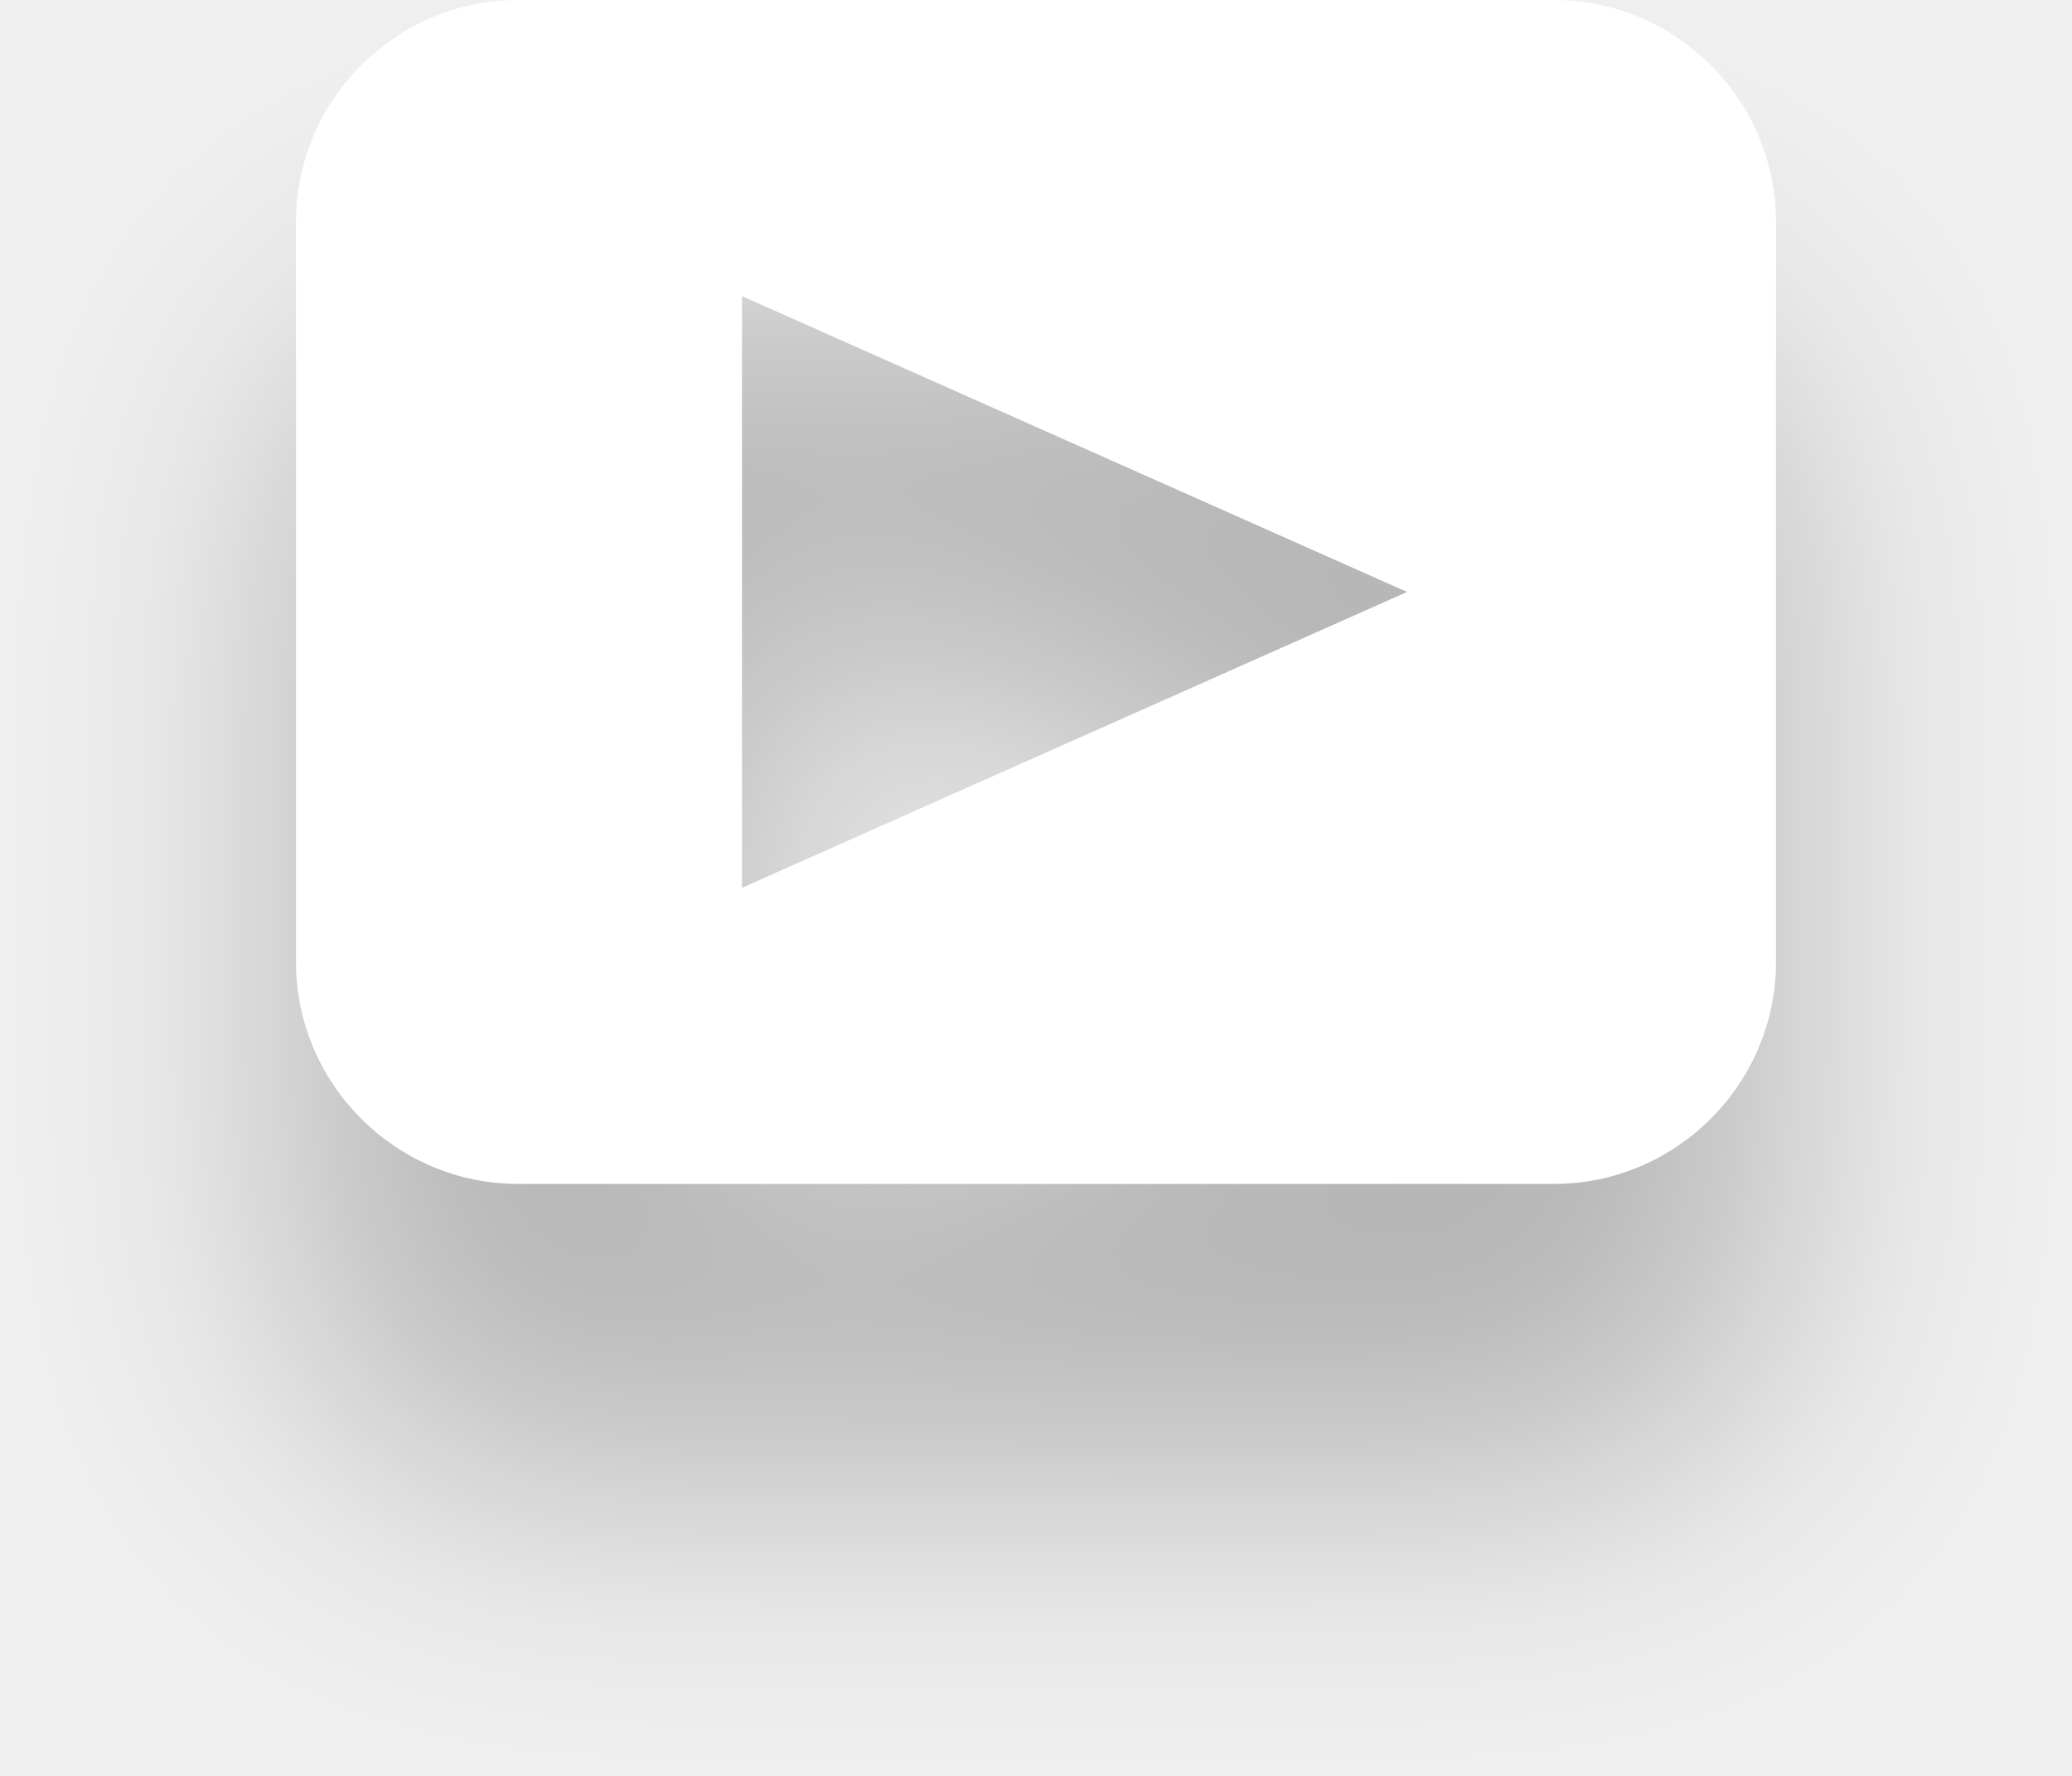
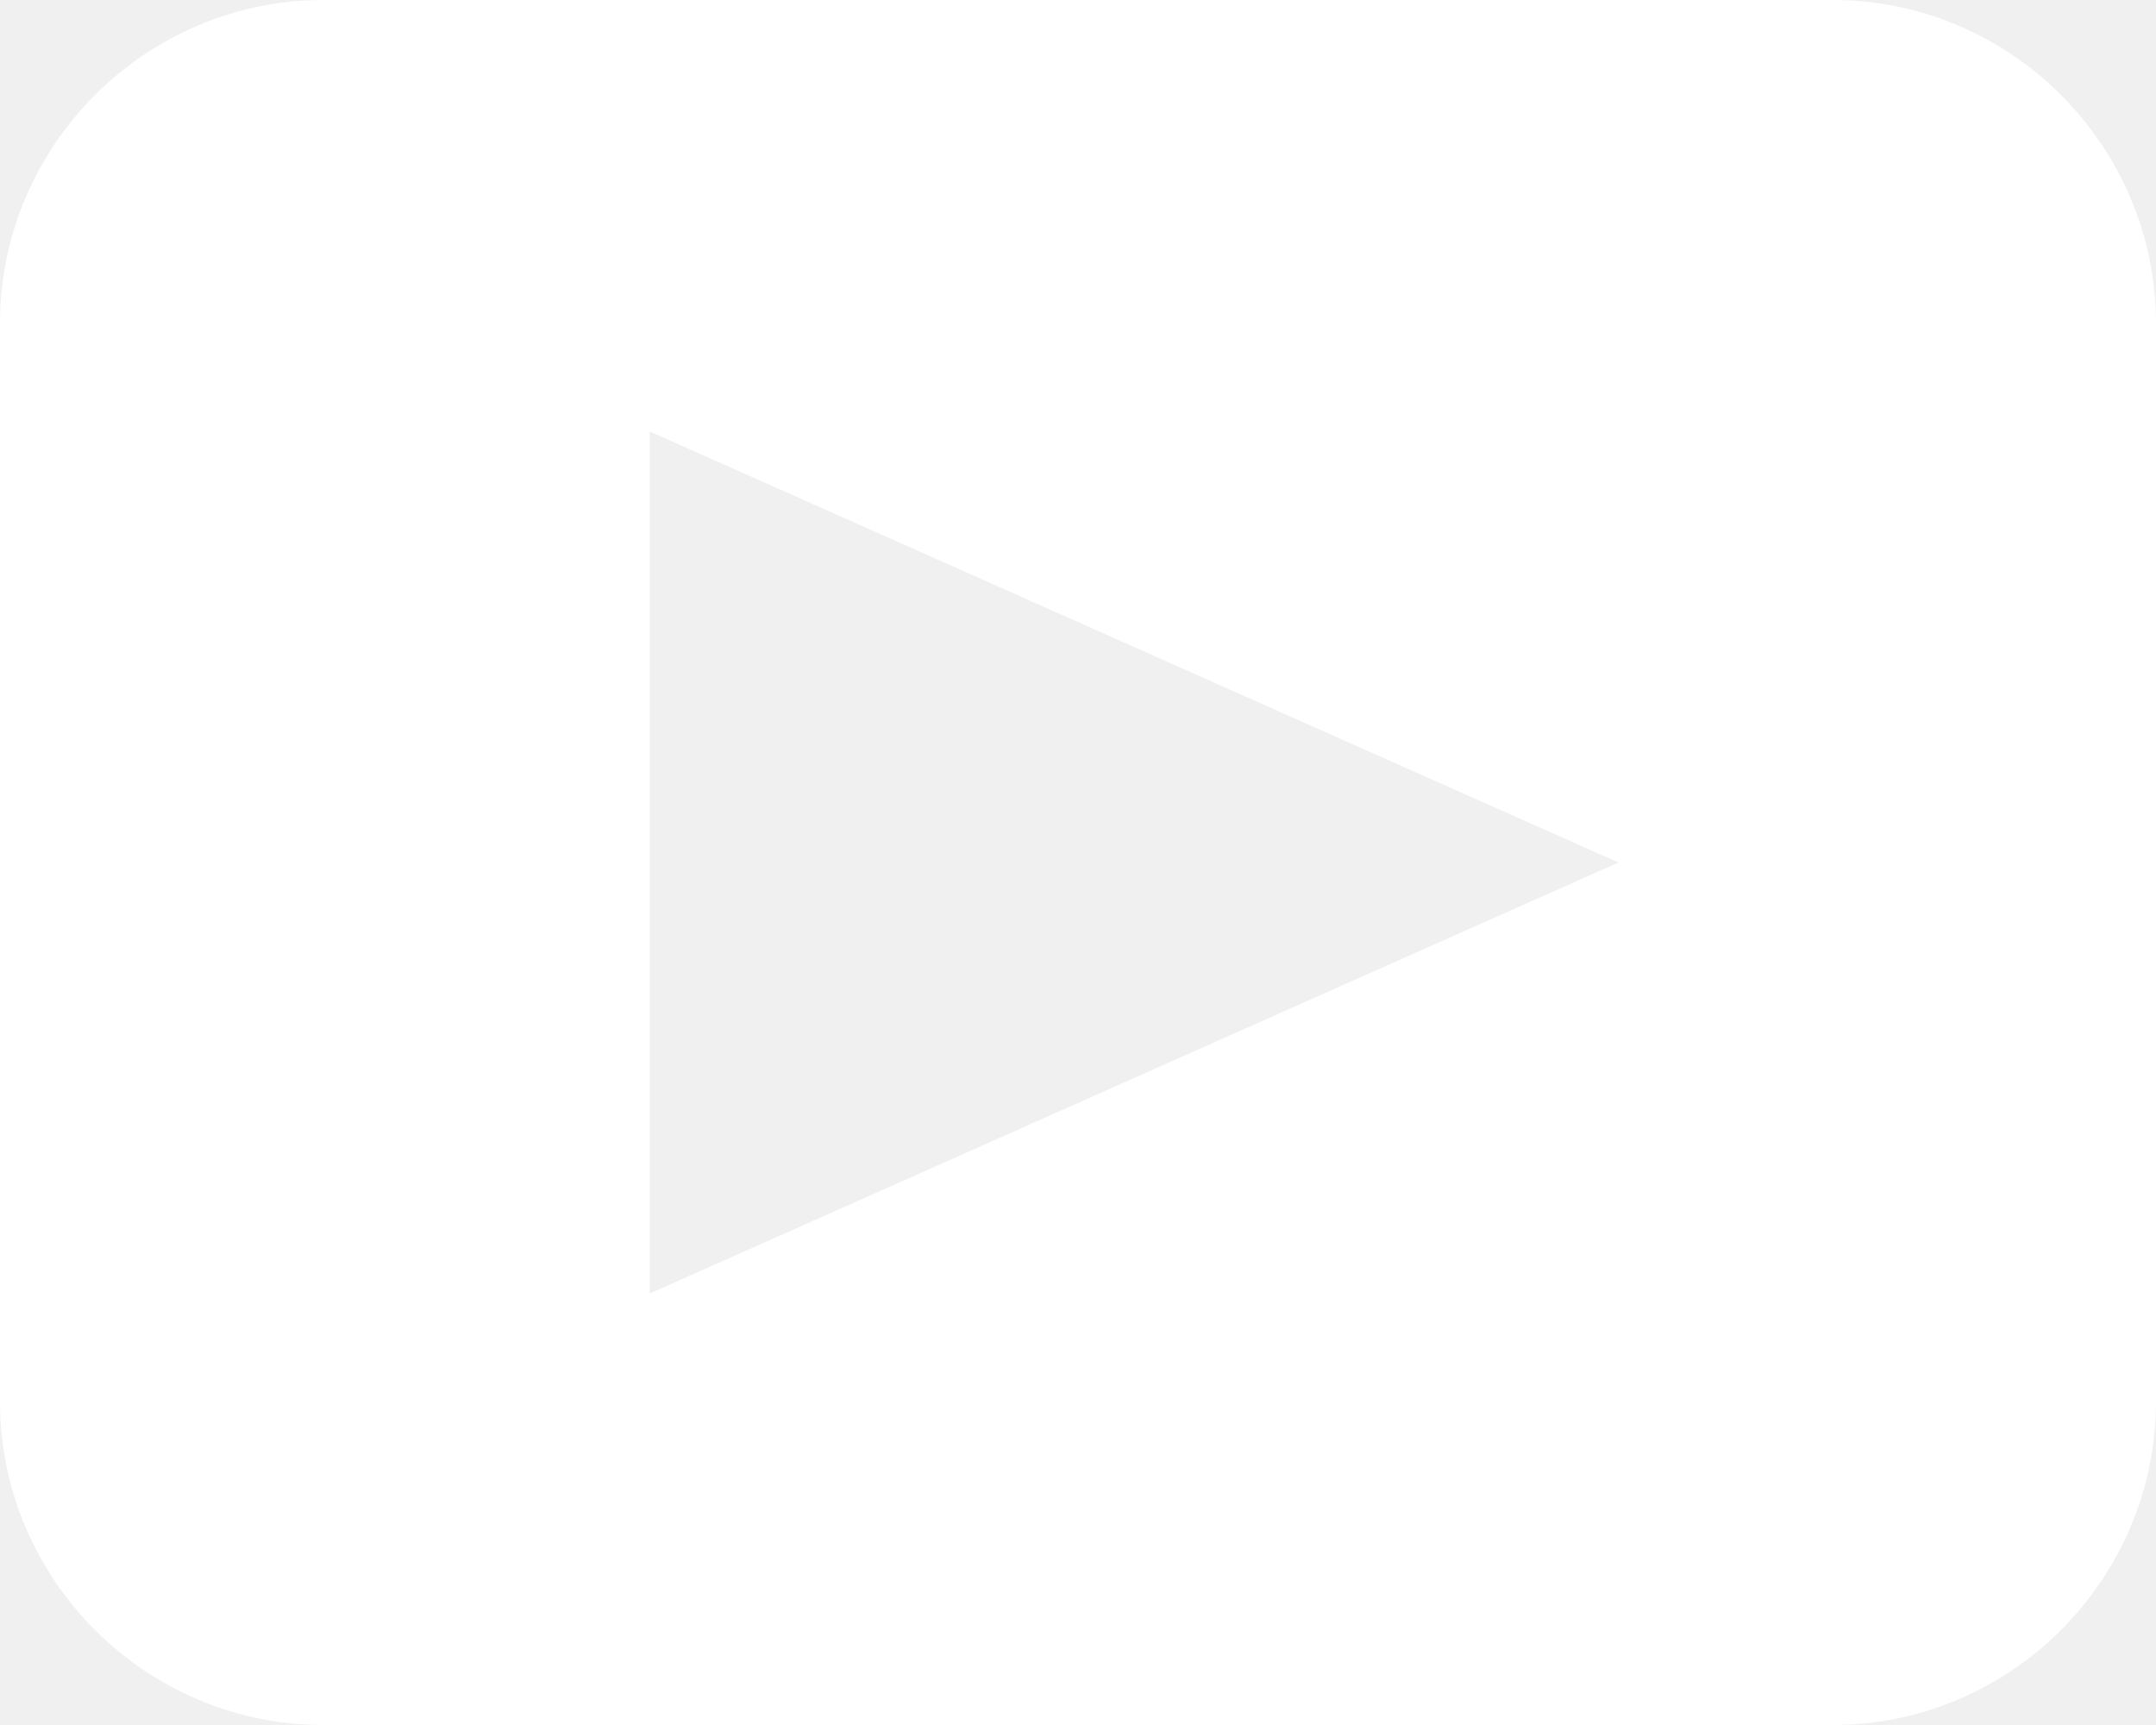
- <svg xmlns="http://www.w3.org/2000/svg" width="28" height="24" viewBox="0 0 28 24" fill="none">
-   <g filter="url(#filter0_d)">
-     <path fill-rule="evenodd" clip-rule="evenodd" d="M7 0H21C22.65 0 24 1.35 24 3V13C24 14.65 22.65 16 21 16H7C5.35 16 4 14.65 4 13V3C4 1.35 5.35 0 7 0ZM10.027 4.002V11.998L19.014 8L10.027 4.002Z" fill="white" />
-   </g>
-   <defs>
-     <filter id="filter0_d" x="0" y="0" width="28" height="24" filterUnits="userSpaceOnUse" color-interpolation-filters="sRGB">
-       <feFlood flood-opacity="0" result="BackgroundImageFix" />
-       <feColorMatrix in="SourceAlpha" type="matrix" values="0 0 0 0 0 0 0 0 0 0 0 0 0 0 0 0 0 0 127 0" />
-       <feOffset dy="4" />
-       <feGaussianBlur stdDeviation="2" />
-       <feColorMatrix type="matrix" values="0 0 0 0 0 0 0 0 0 0 0 0 0 0 0 0 0 0 0.25 0" />
-       <feBlend mode="normal" in2="BackgroundImageFix" result="effect1_dropShadow" />
-       <feBlend mode="normal" in="SourceGraphic" in2="effect1_dropShadow" result="shape" />
-     </filter>
-   </defs>
+ <svg xmlns="http://www.w3.org/2000/svg" width="20" height="16" viewBox="0 0 20 16" fill="none">
+   <path fill-rule="evenodd" clip-rule="evenodd" d="M3 0H17C18.65 0 20 1.35 20 3V13C20 14.65 18.65 16 17 16H3C1.35 16 0 14.65 0 13V3C0 1.35 1.35 0 3 0ZM6.027 4.002V11.998L15.014 8L6.027 4.002Z" fill="white" />
</svg>
